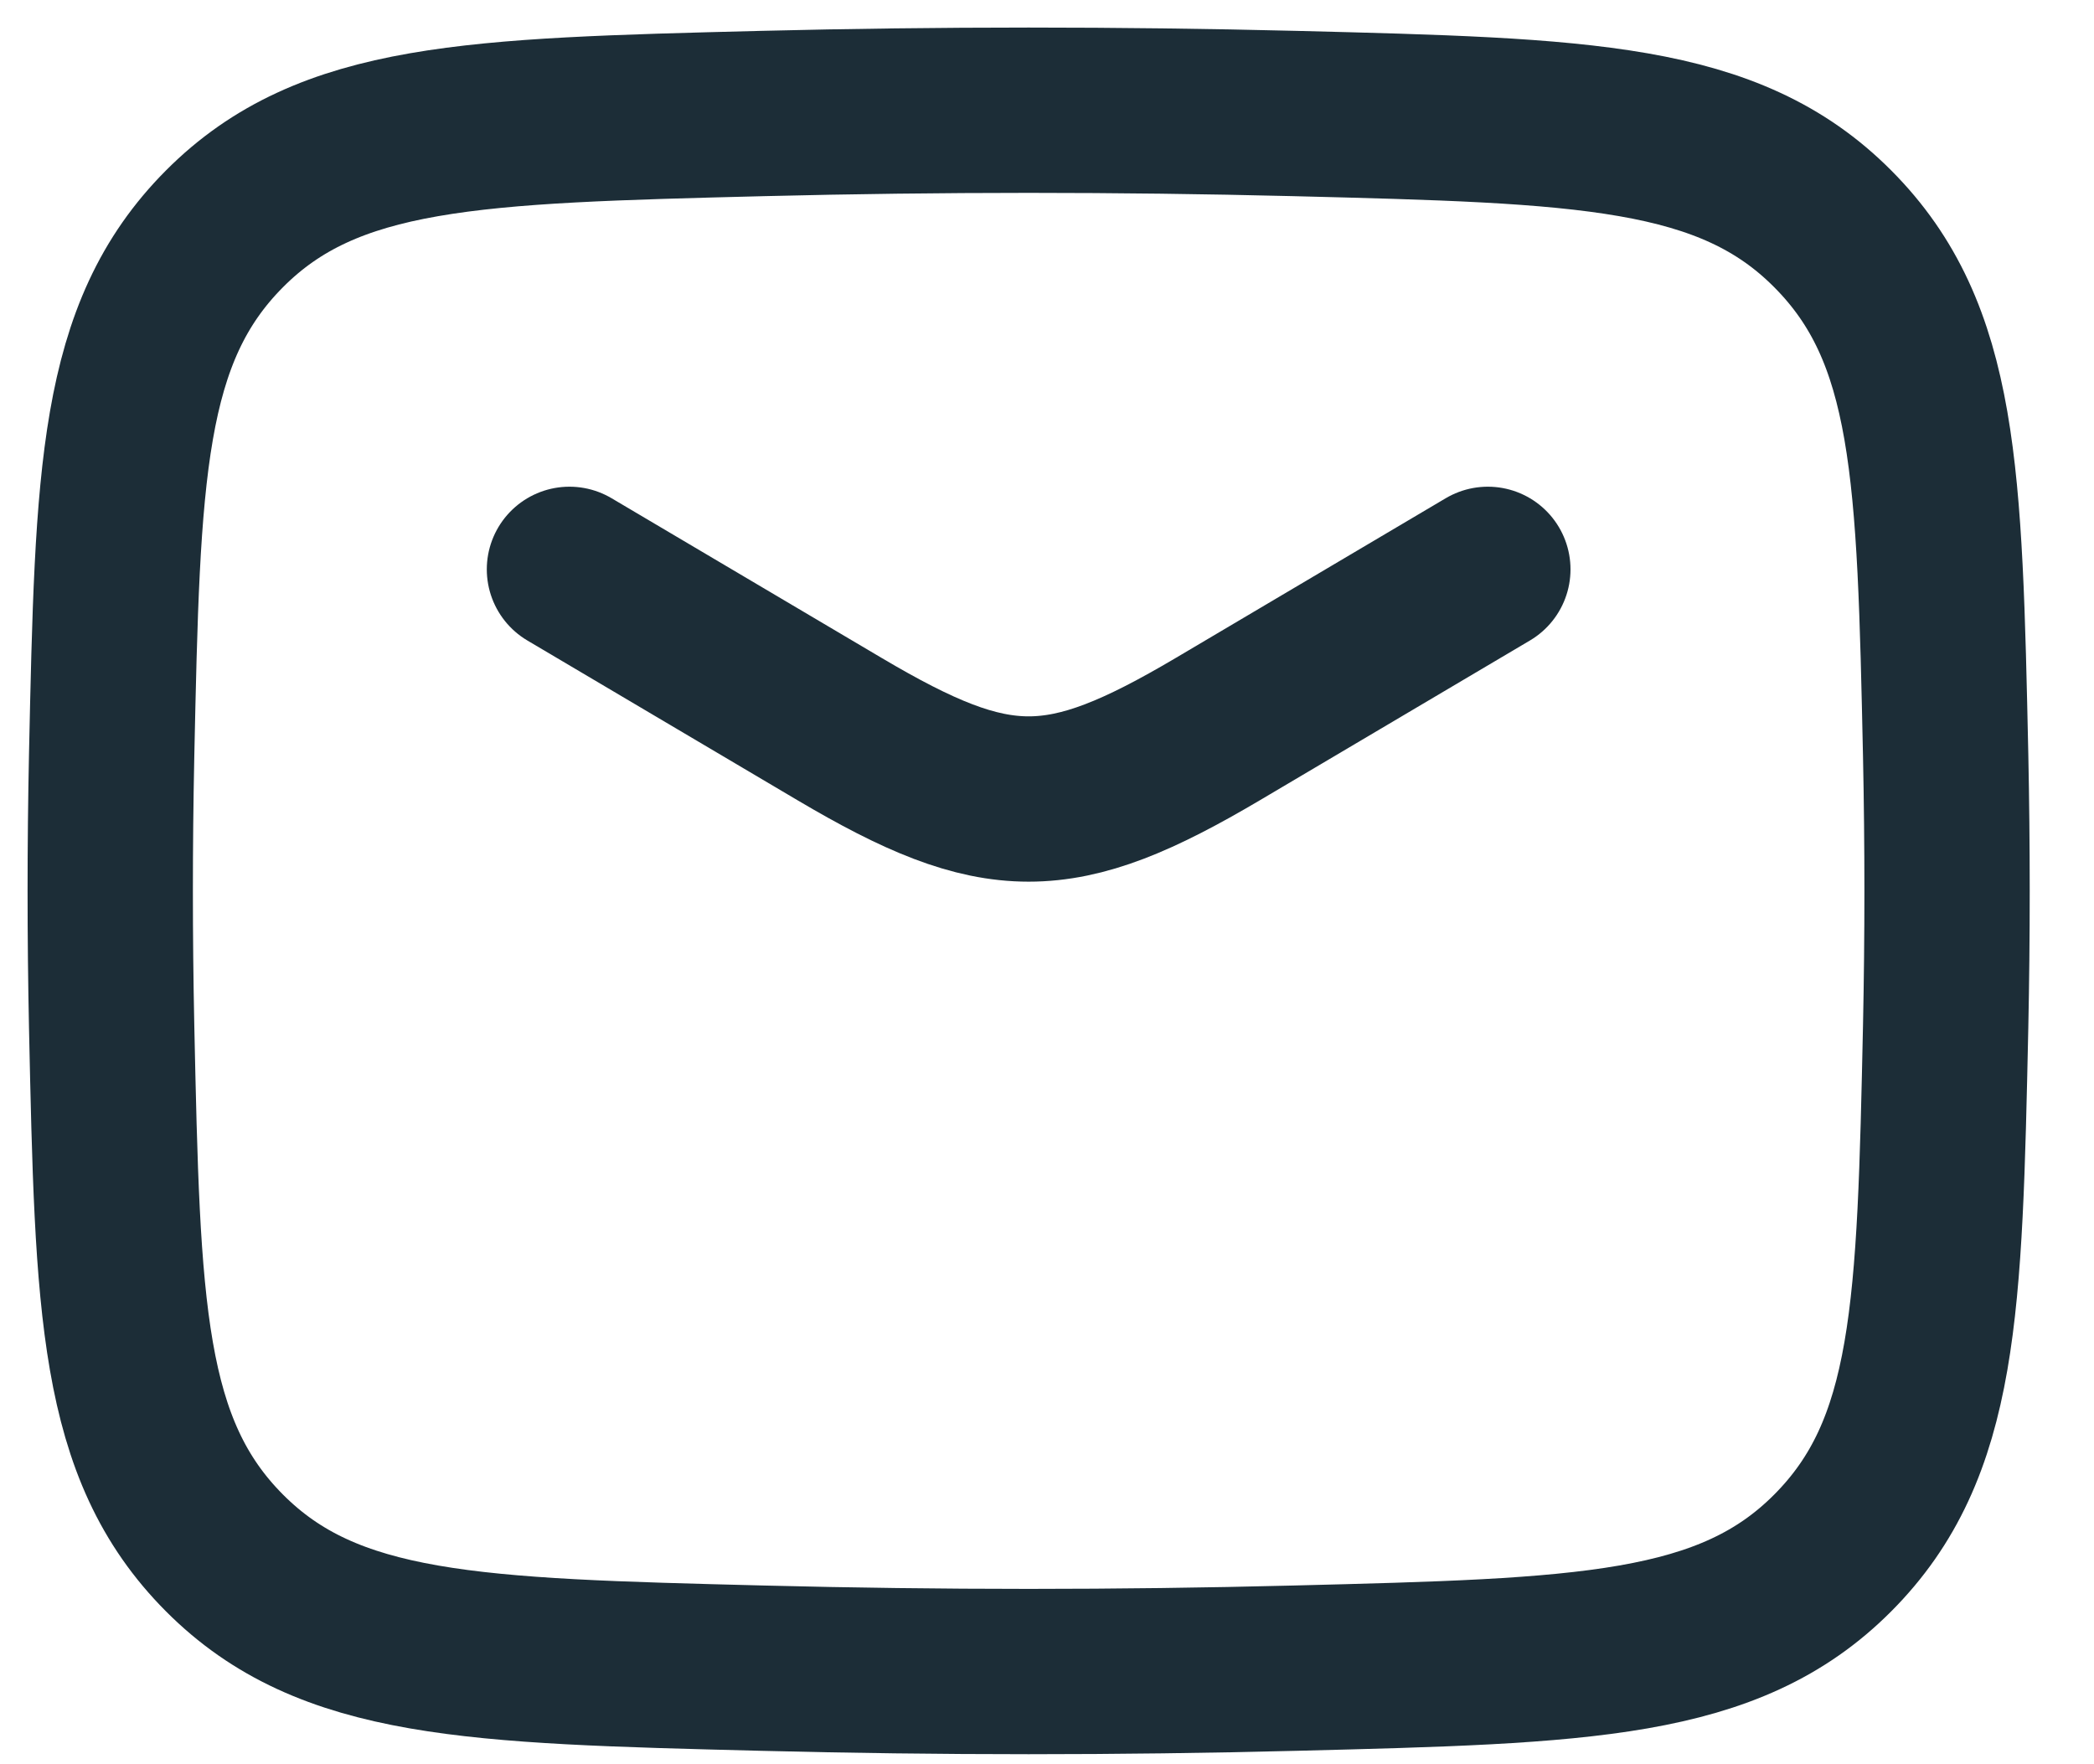
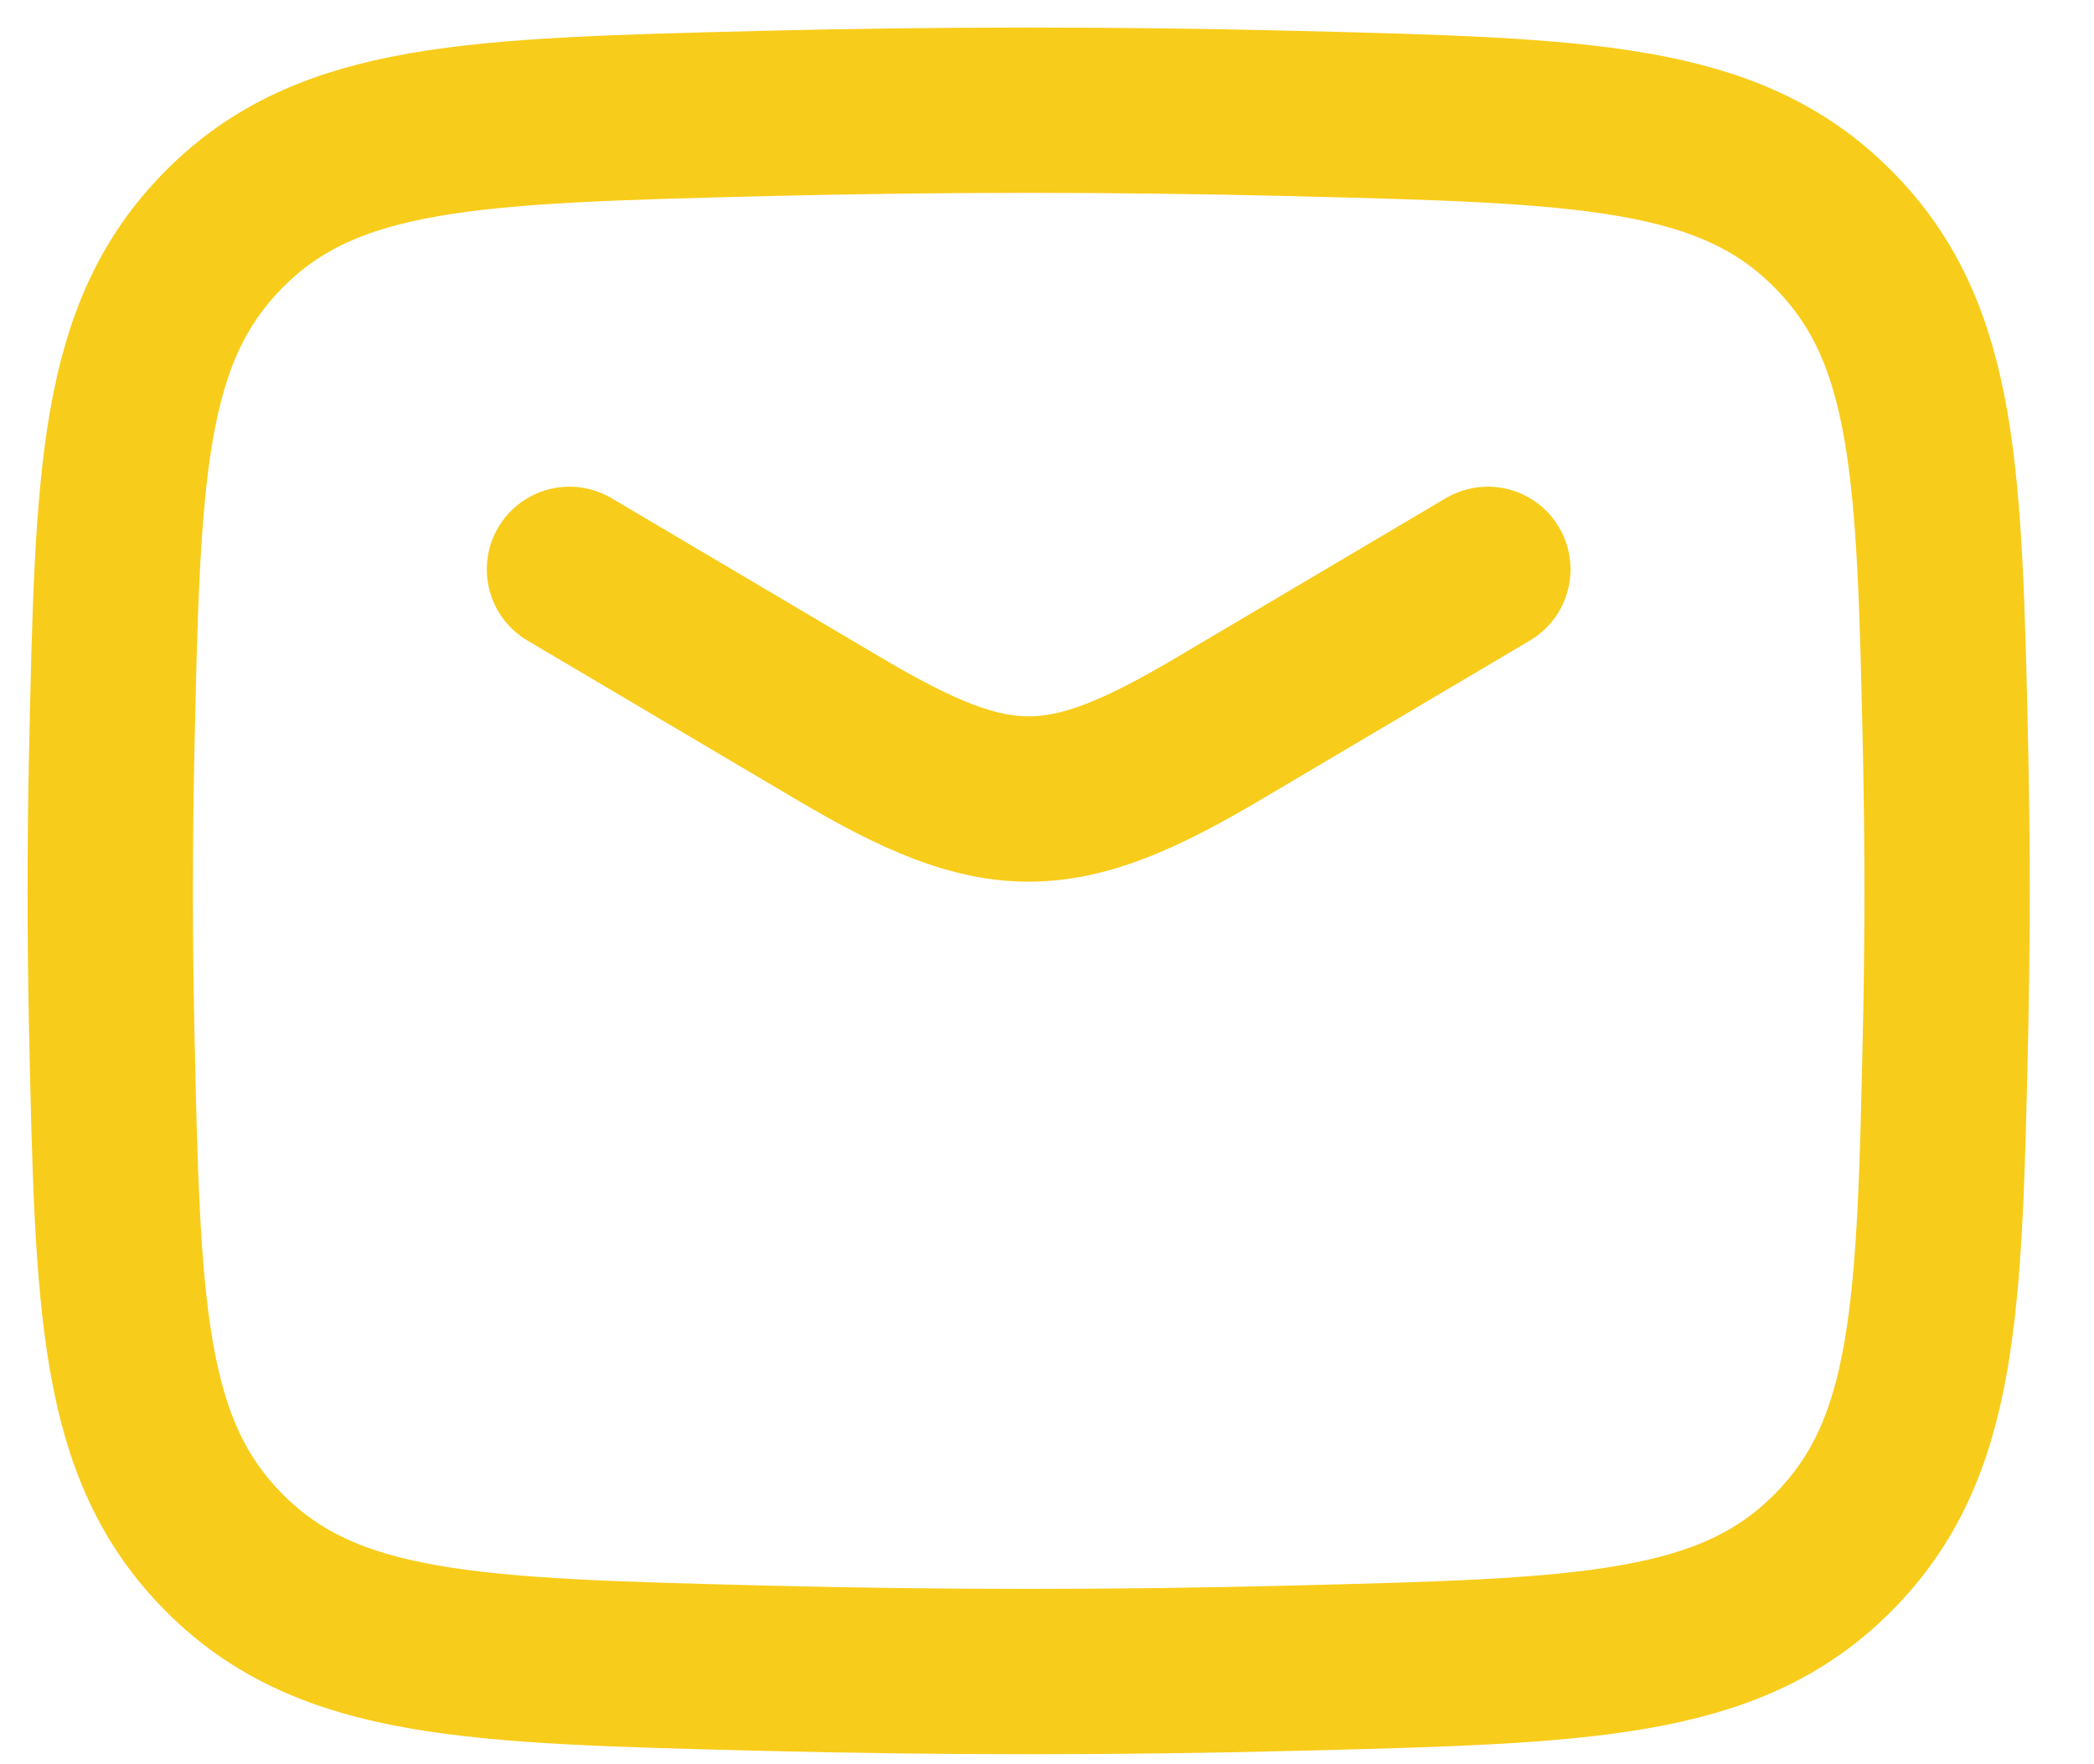
<svg xmlns="http://www.w3.org/2000/svg" width="19" height="16" viewBox="0 0 19 16" fill="none">
-   <path d="M5.167 5.166L7.619 6.616C9.048 7.461 9.619 7.461 11.049 6.616L13.5 5.166" stroke="#1C2D37" stroke-width="1.5" stroke-linecap="round" stroke-linejoin="round" />
-   <path d="M1.013 9.313C1.068 11.868 1.095 13.145 2.037 14.091C2.98 15.037 4.292 15.07 6.916 15.136C8.533 15.177 10.134 15.177 11.751 15.136C14.375 15.07 15.687 15.037 16.629 14.091C17.572 13.145 17.599 11.868 17.654 9.313C17.671 8.492 17.671 7.675 17.654 6.854C17.599 4.299 17.572 3.022 16.629 2.076C15.687 1.129 14.375 1.096 11.751 1.03C10.134 0.99 8.533 0.99 6.916 1.03C4.292 1.096 2.98 1.129 2.037 2.076C1.095 3.022 1.068 4.299 1.013 6.854C0.996 7.675 0.996 8.492 1.013 9.313Z" stroke="#1C2D37" stroke-width="1.5" stroke-linejoin="round" />
+   <path d="M5.167 5.166L7.619 6.616C9.048 7.461 9.619 7.461 11.049 6.616L13.5 5.166" stroke="#f8cc1a" stroke-width="1.5" stroke-linecap="round" stroke-linejoin="round" />
+   <path d="M1.013 9.313C1.068 11.868 1.095 13.145 2.037 14.091C2.98 15.037 4.292 15.07 6.916 15.136C8.533 15.177 10.134 15.177 11.751 15.136C14.375 15.07 15.687 15.037 16.629 14.091C17.572 13.145 17.599 11.868 17.654 9.313C17.671 8.492 17.671 7.675 17.654 6.854C17.599 4.299 17.572 3.022 16.629 2.076C15.687 1.129 14.375 1.096 11.751 1.03C10.134 0.99 8.533 0.99 6.916 1.03C4.292 1.096 2.98 1.129 2.037 2.076C1.095 3.022 1.068 4.299 1.013 6.854C0.996 7.675 0.996 8.492 1.013 9.313Z" stroke="#f8cc1a" stroke-width="1.5" stroke-linejoin="round" />
</svg>
